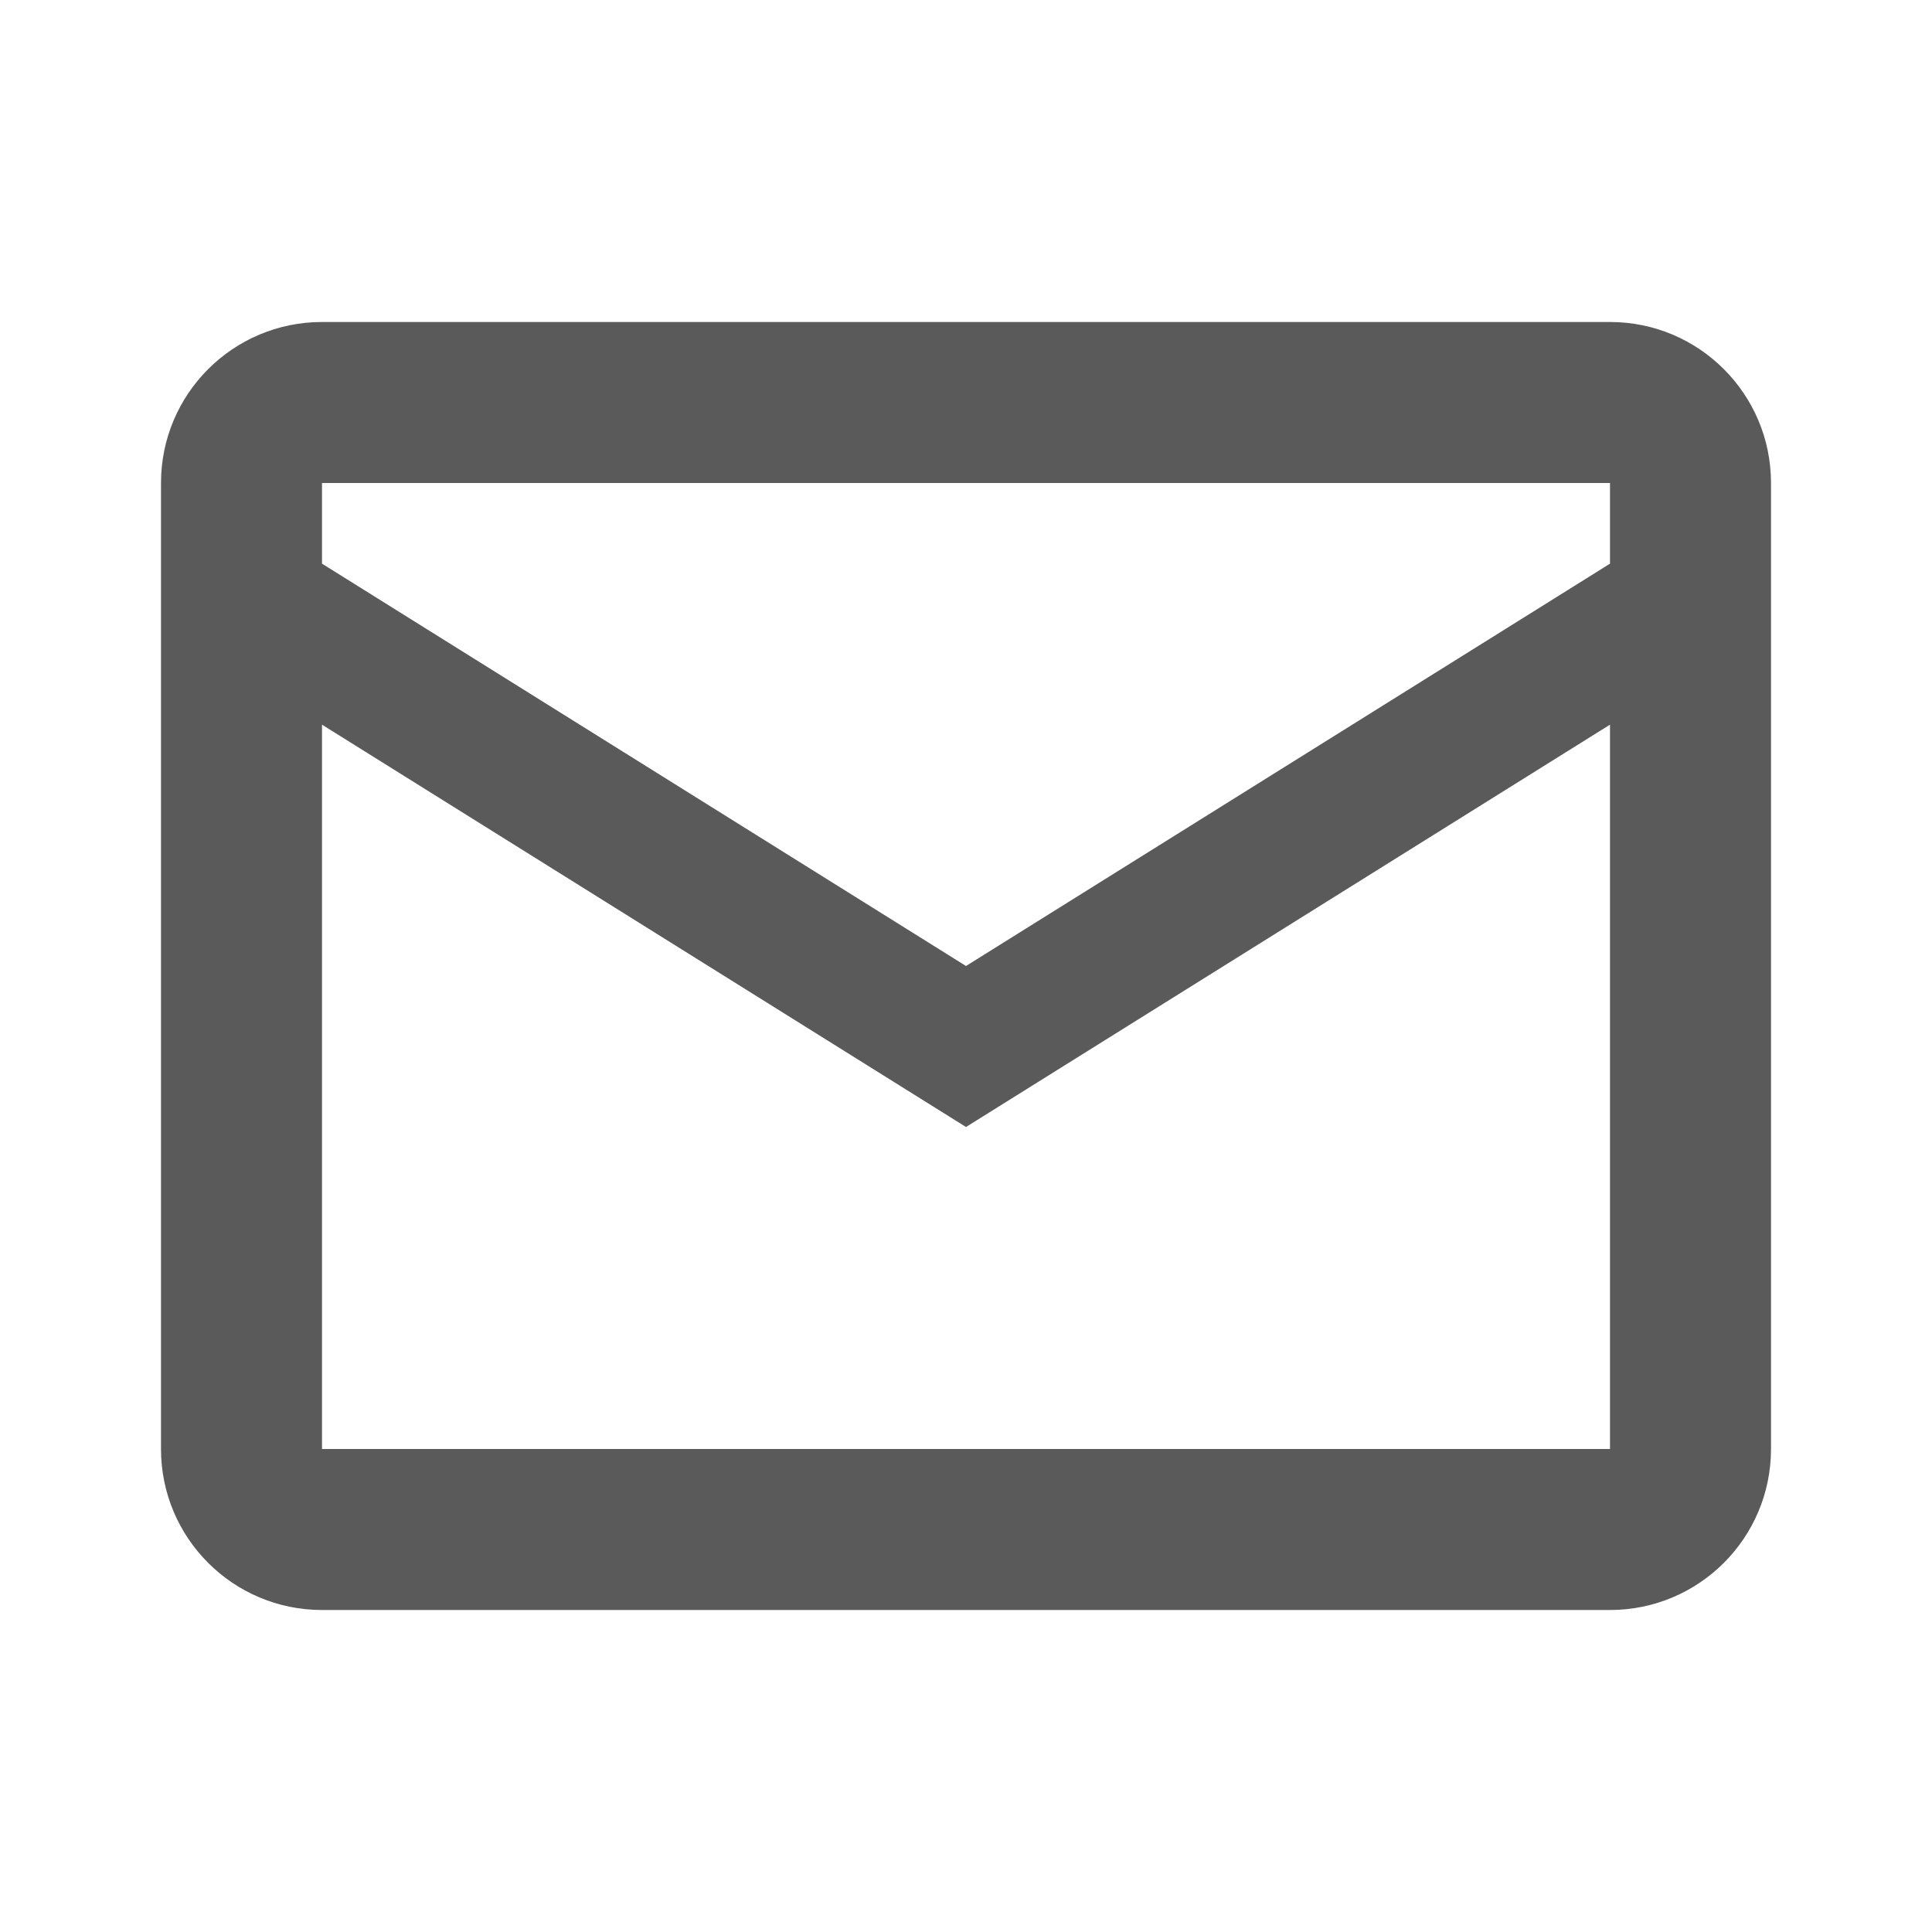
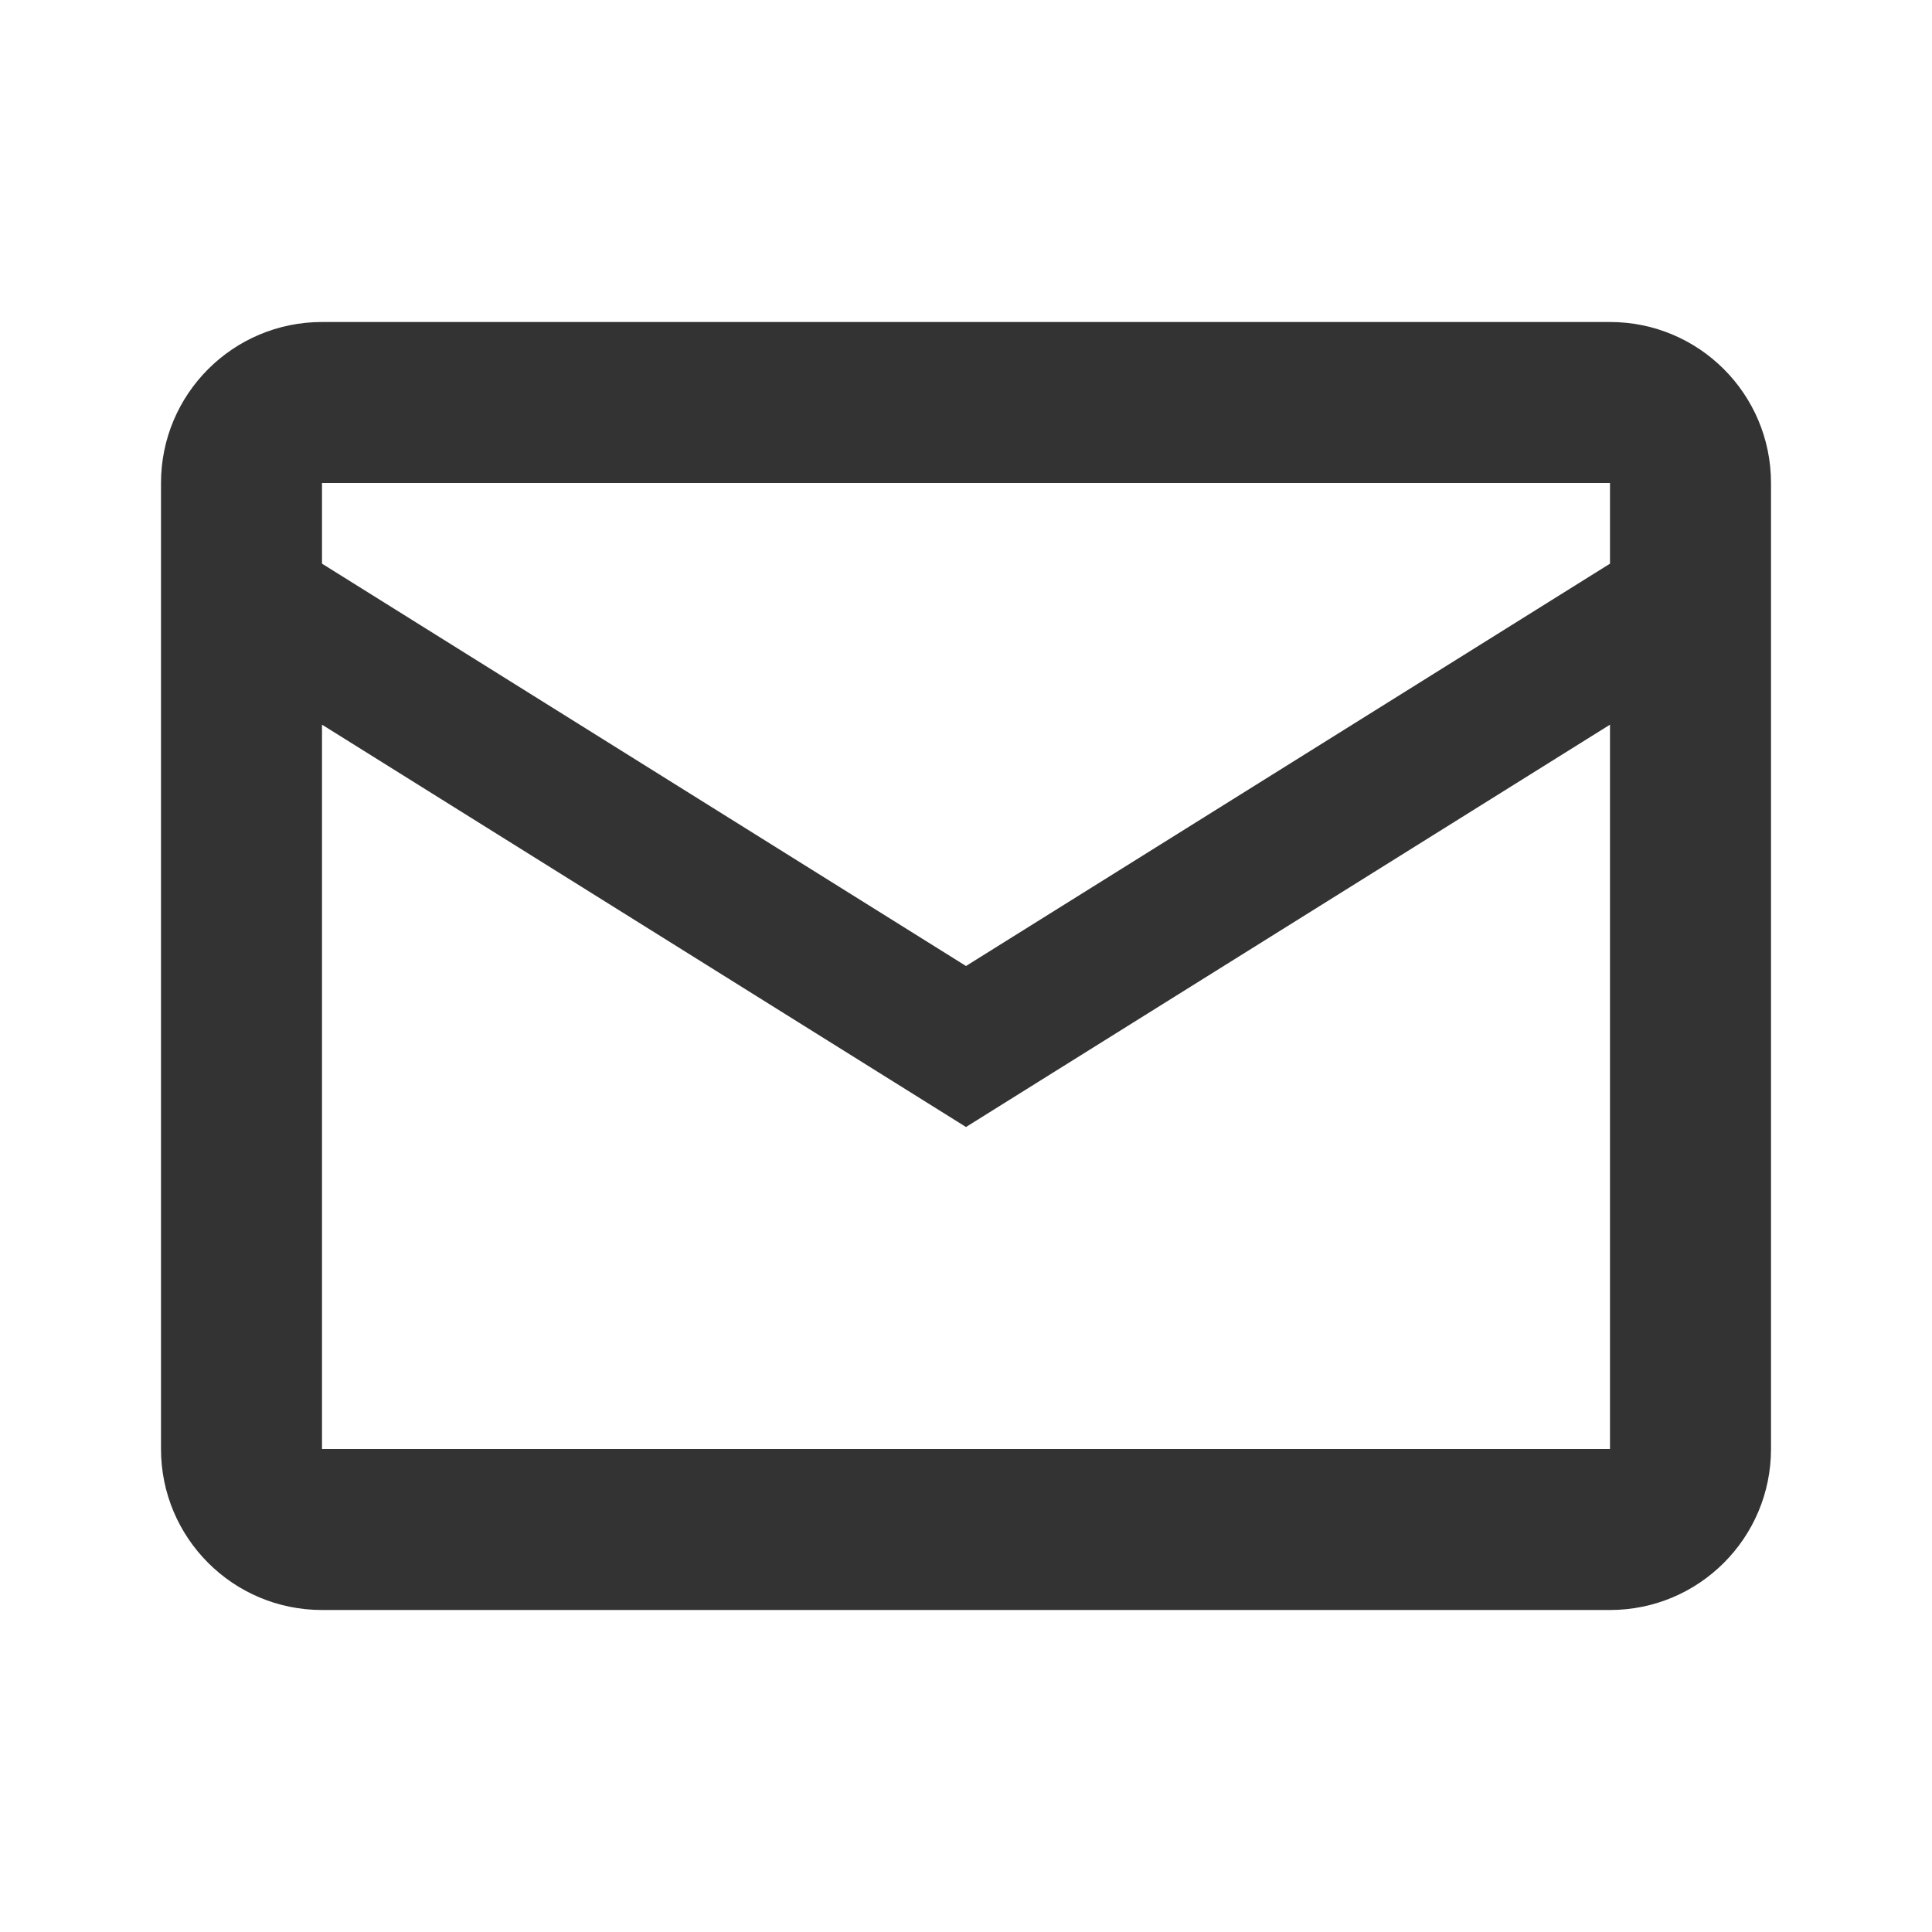
<svg xmlns="http://www.w3.org/2000/svg" width="24" height="24" viewBox="0 0 24 24" fill="none">
-   <path d="M4 4C2.895 4 2 4.895 2 6V18C2 19.105 2.895 20 4 20H20C21.105 20 22 19.105 22 18V6C22 4.895 21.105 4 20 4H4ZM4 6H20V7.002L12 12L4 7.002V6ZM4 9.002L12 14L20 9.002V18H4V9.002Z" fill="#5A5A5A" />
+   <path d="M4 4C2.895 4 2 4.895 2 6V18C2 19.105 2.895 20 4 20H20C21.105 20 22 19.105 22 18V6C22 4.895 21.105 4 20 4H4ZM4 6H20V7.002L12 12L4 7.002V6ZM4 9.002L12 14L20 9.002V18H4V9.002Z" fill="#333333" />
</svg>
